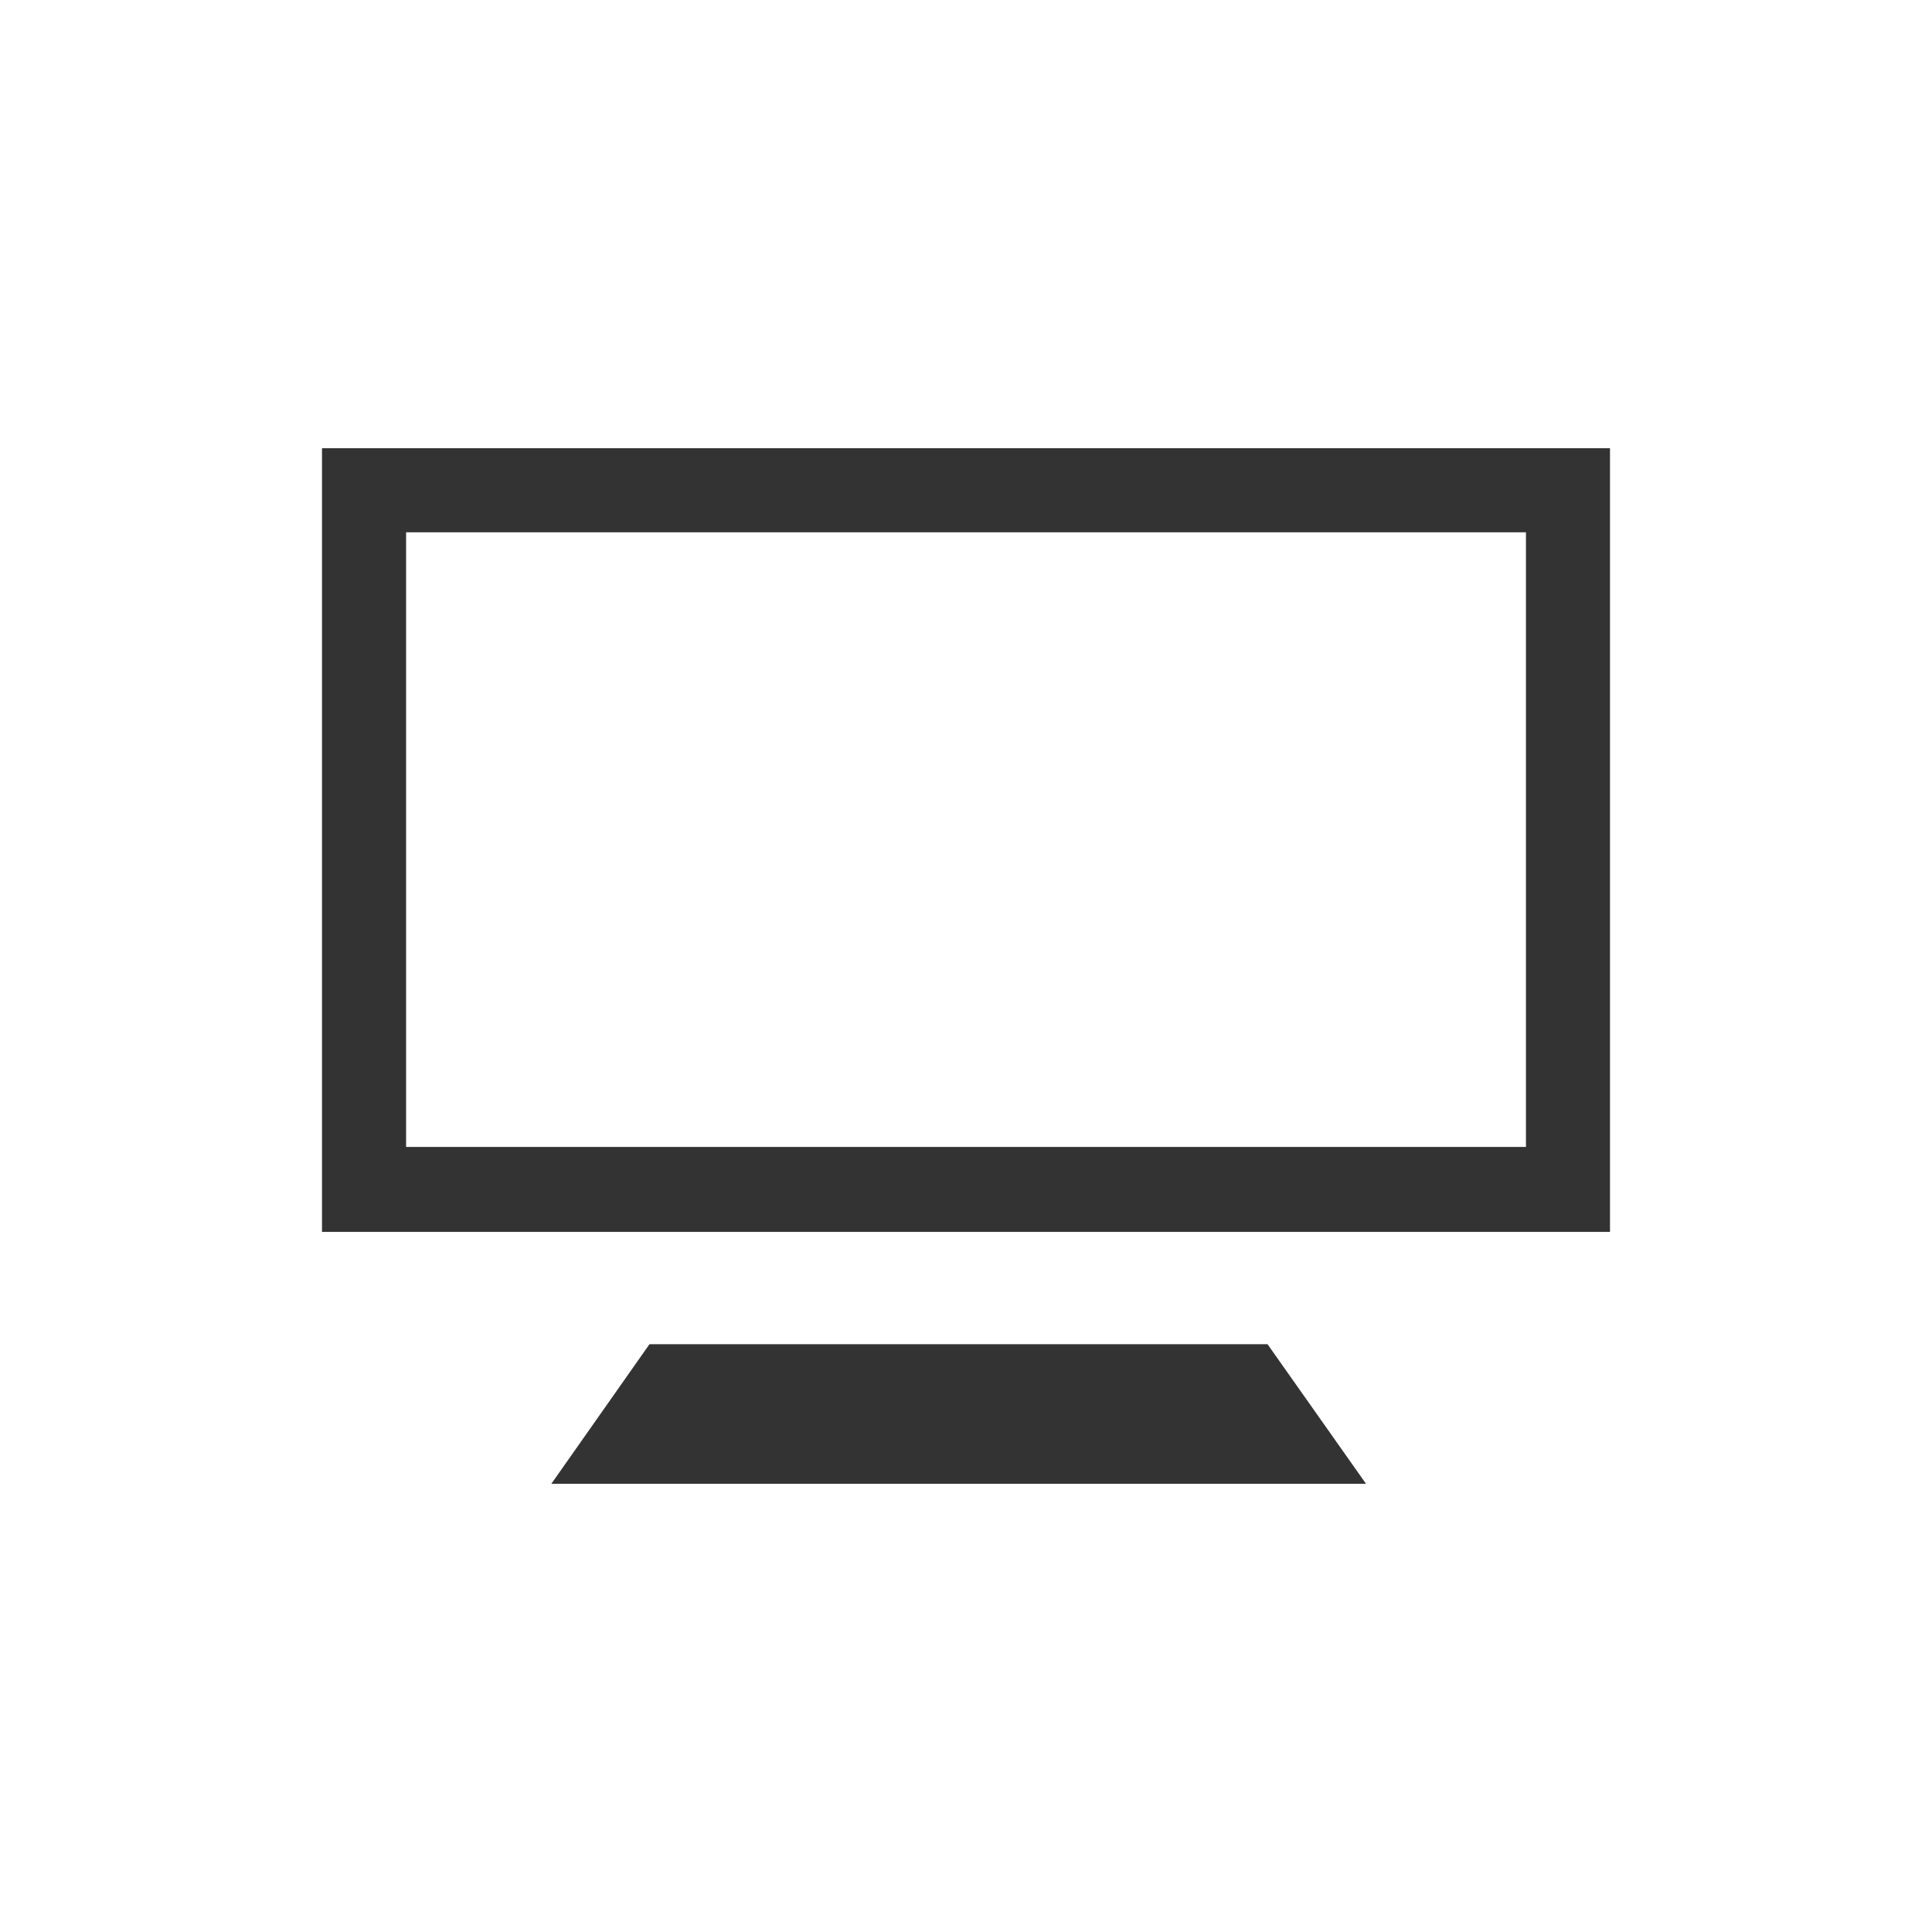
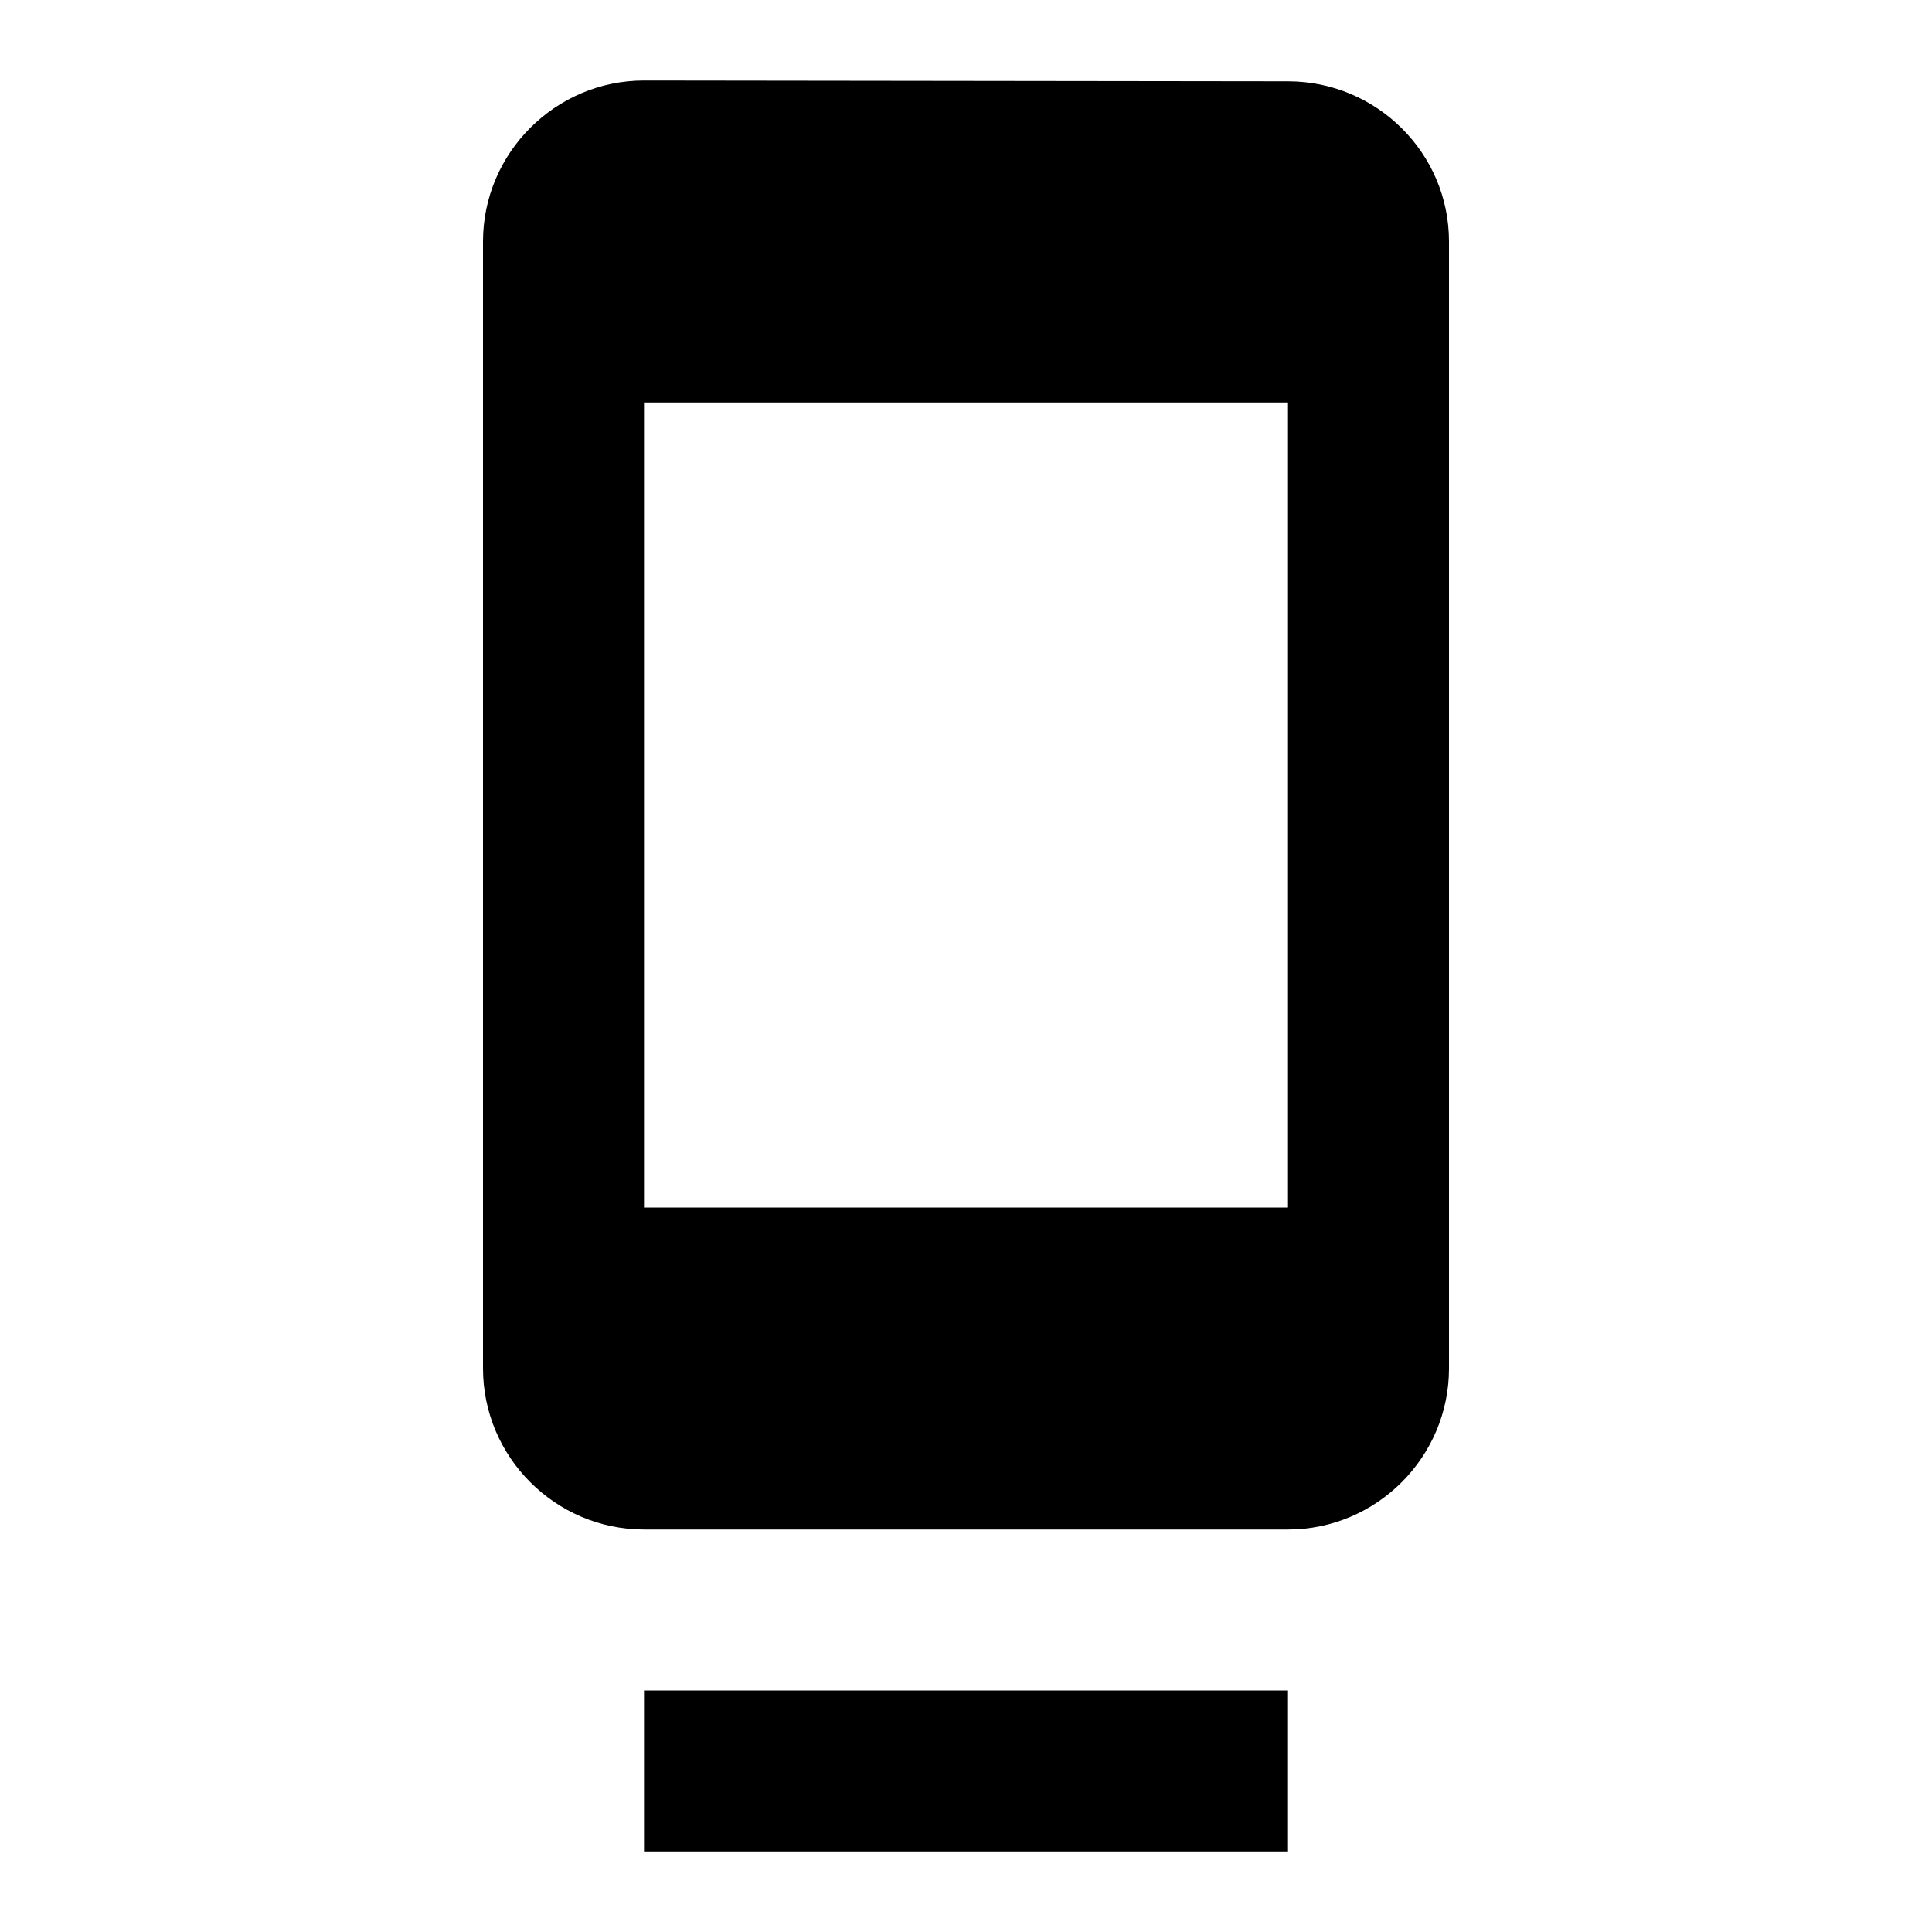
- <svg xmlns="http://www.w3.org/2000/svg" version="1.0" x="0px" y="0px" width="96px" height="96px" viewBox="0 0 96 96" enable-background="new 0 0 96 96" xml:space="preserve">
-   <g id="_x31_2_hardware_dock">
-     <g display="inline">
-       <g>
-         <path fill="#333333" d="M32.272,66.793l-4.876,6.936h40.481l-4.894-6.936H32.272z M16,22.271v38.94h64v-38.94H16z M75.824,56.991     H20.178V26.449h55.646V56.991z" />
-       </g>
-     </g>
-   </g>
+ <svg xmlns="http://www.w3.org/2000/svg" width="24" height="24" viewBox="0 0 24 24">
+   <path d="M0 0h24v24h-24z" fill="none" />
+   <path d="M8 23h8v-2h-8v2zm8-21.99l-8-.01c-1.1 0-2 .9-2 2v14c0 1.1.9 2 2 2h8c1.1 0 2-.9 2-2v-14c0-1.1-.9-1.99-2-1.99zm0 13.99h-8v-10h8v10z" />
</svg>
